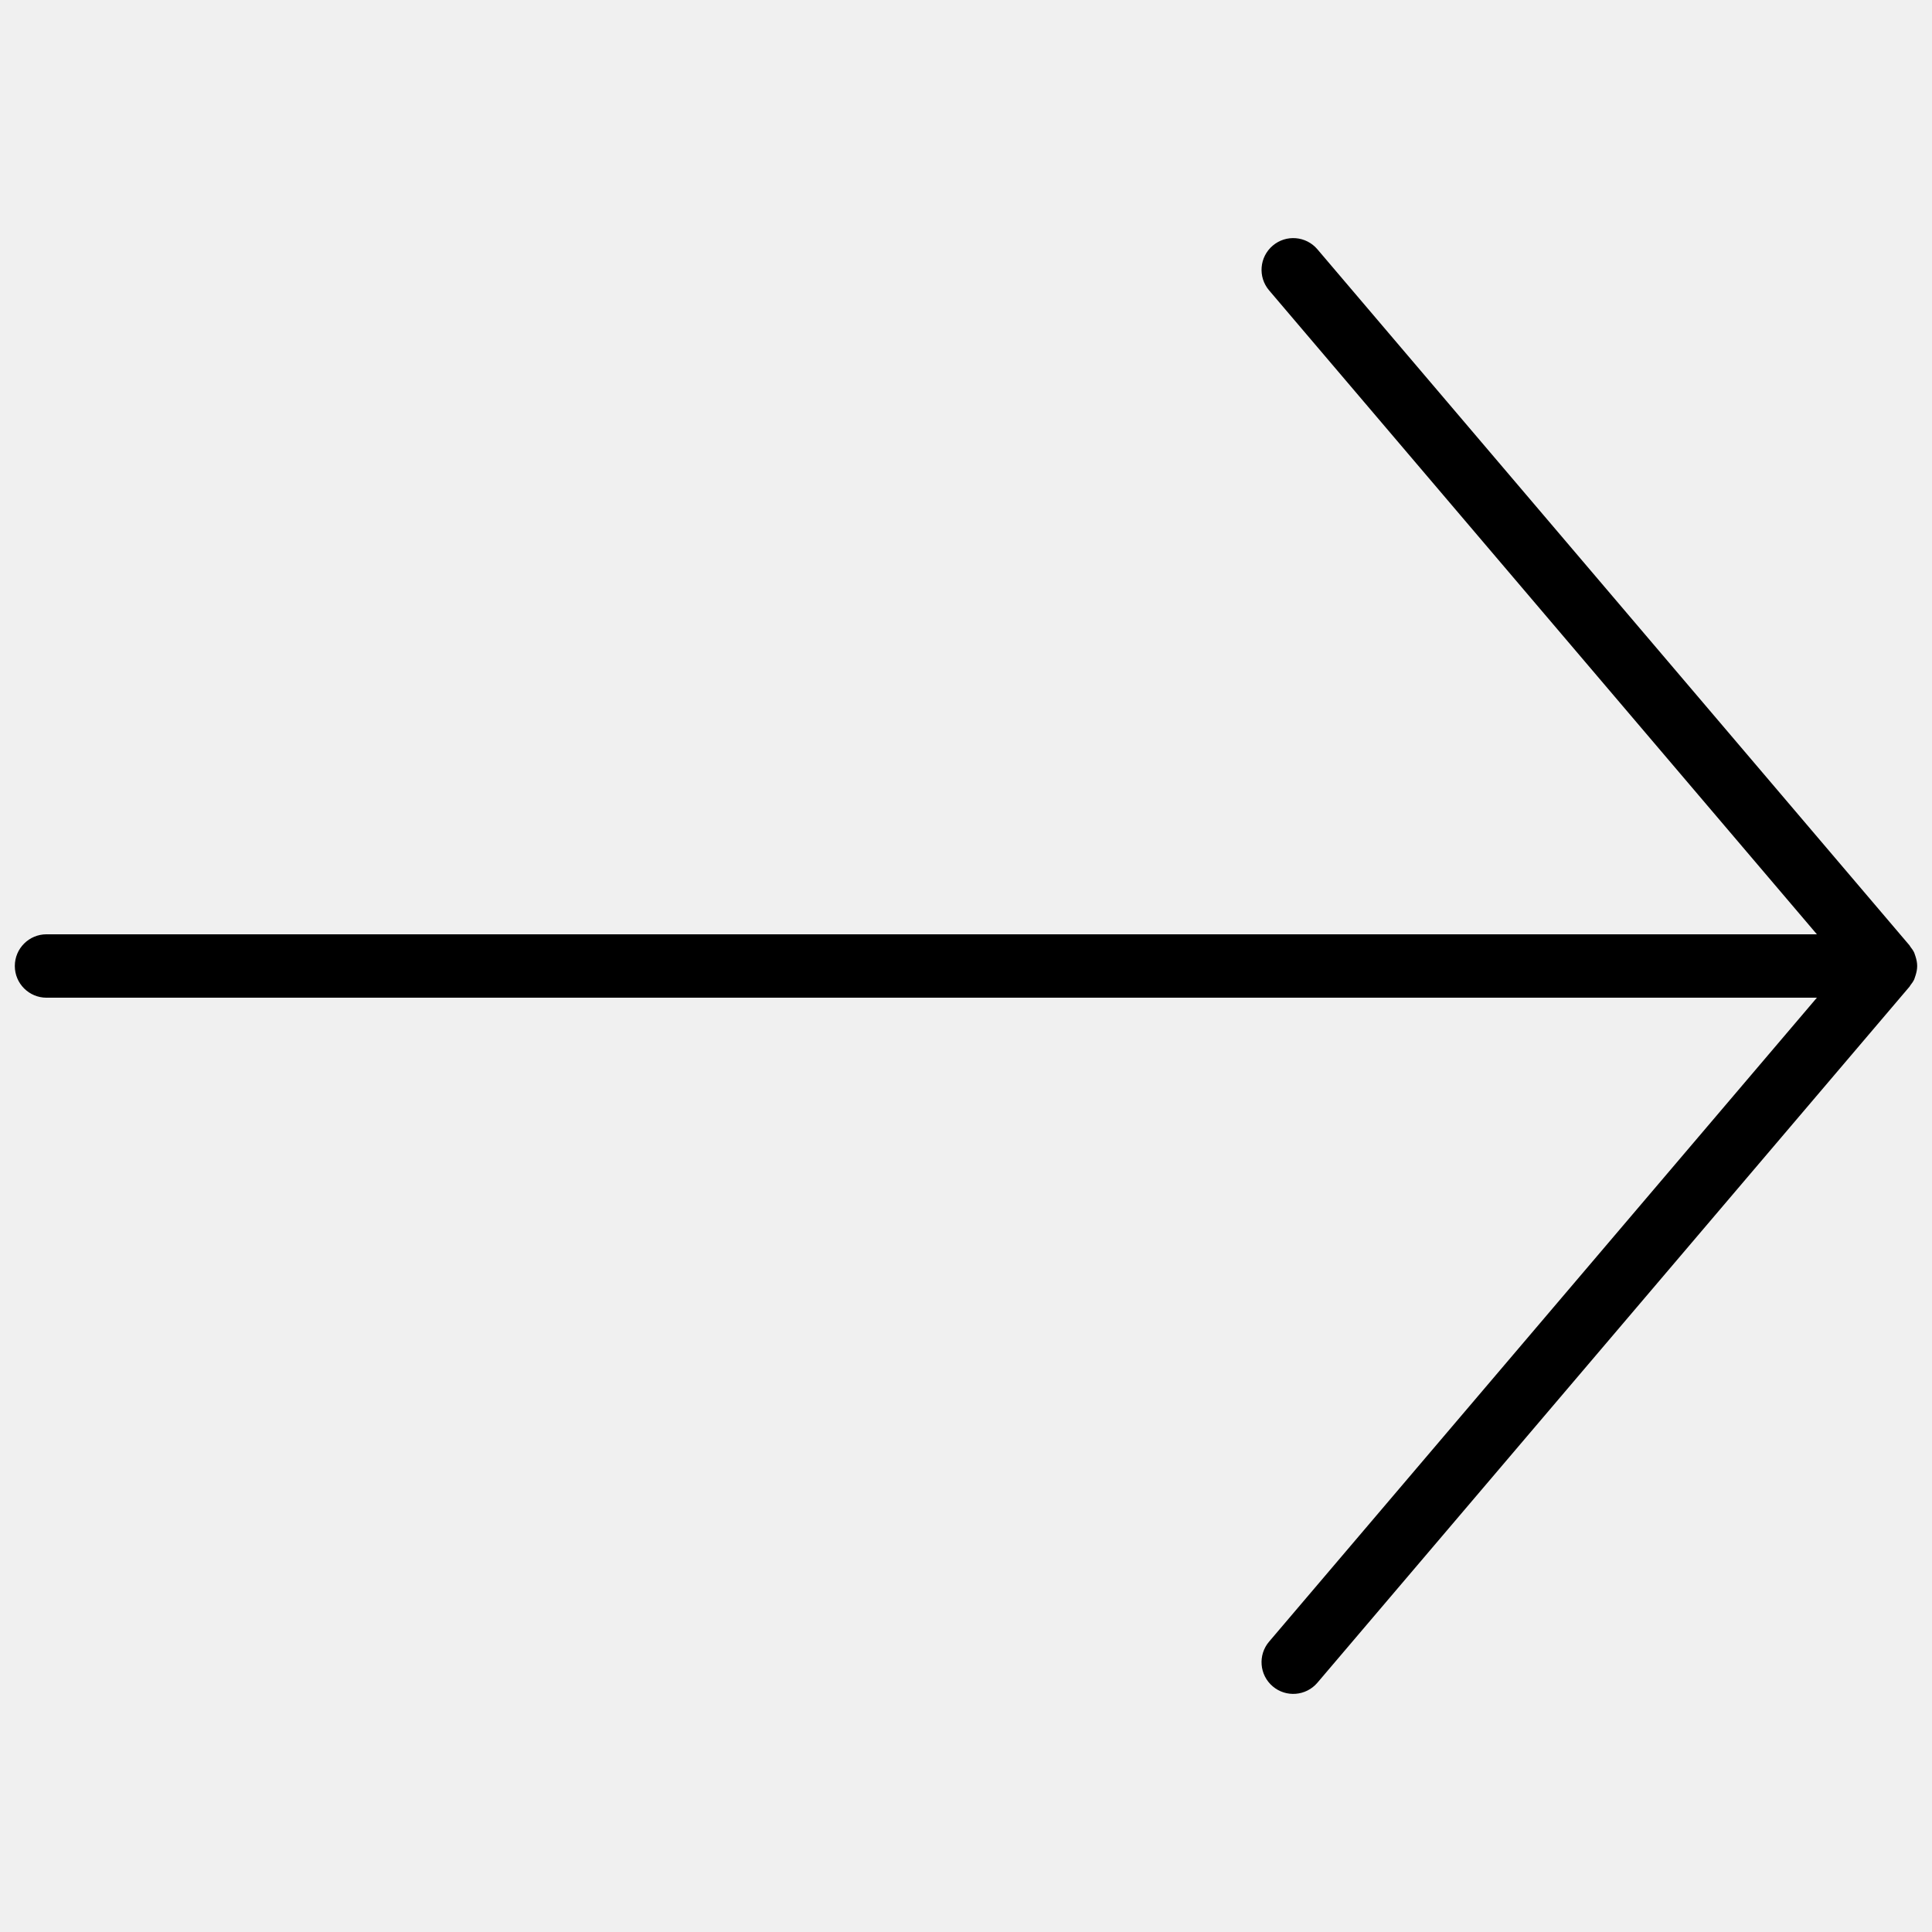
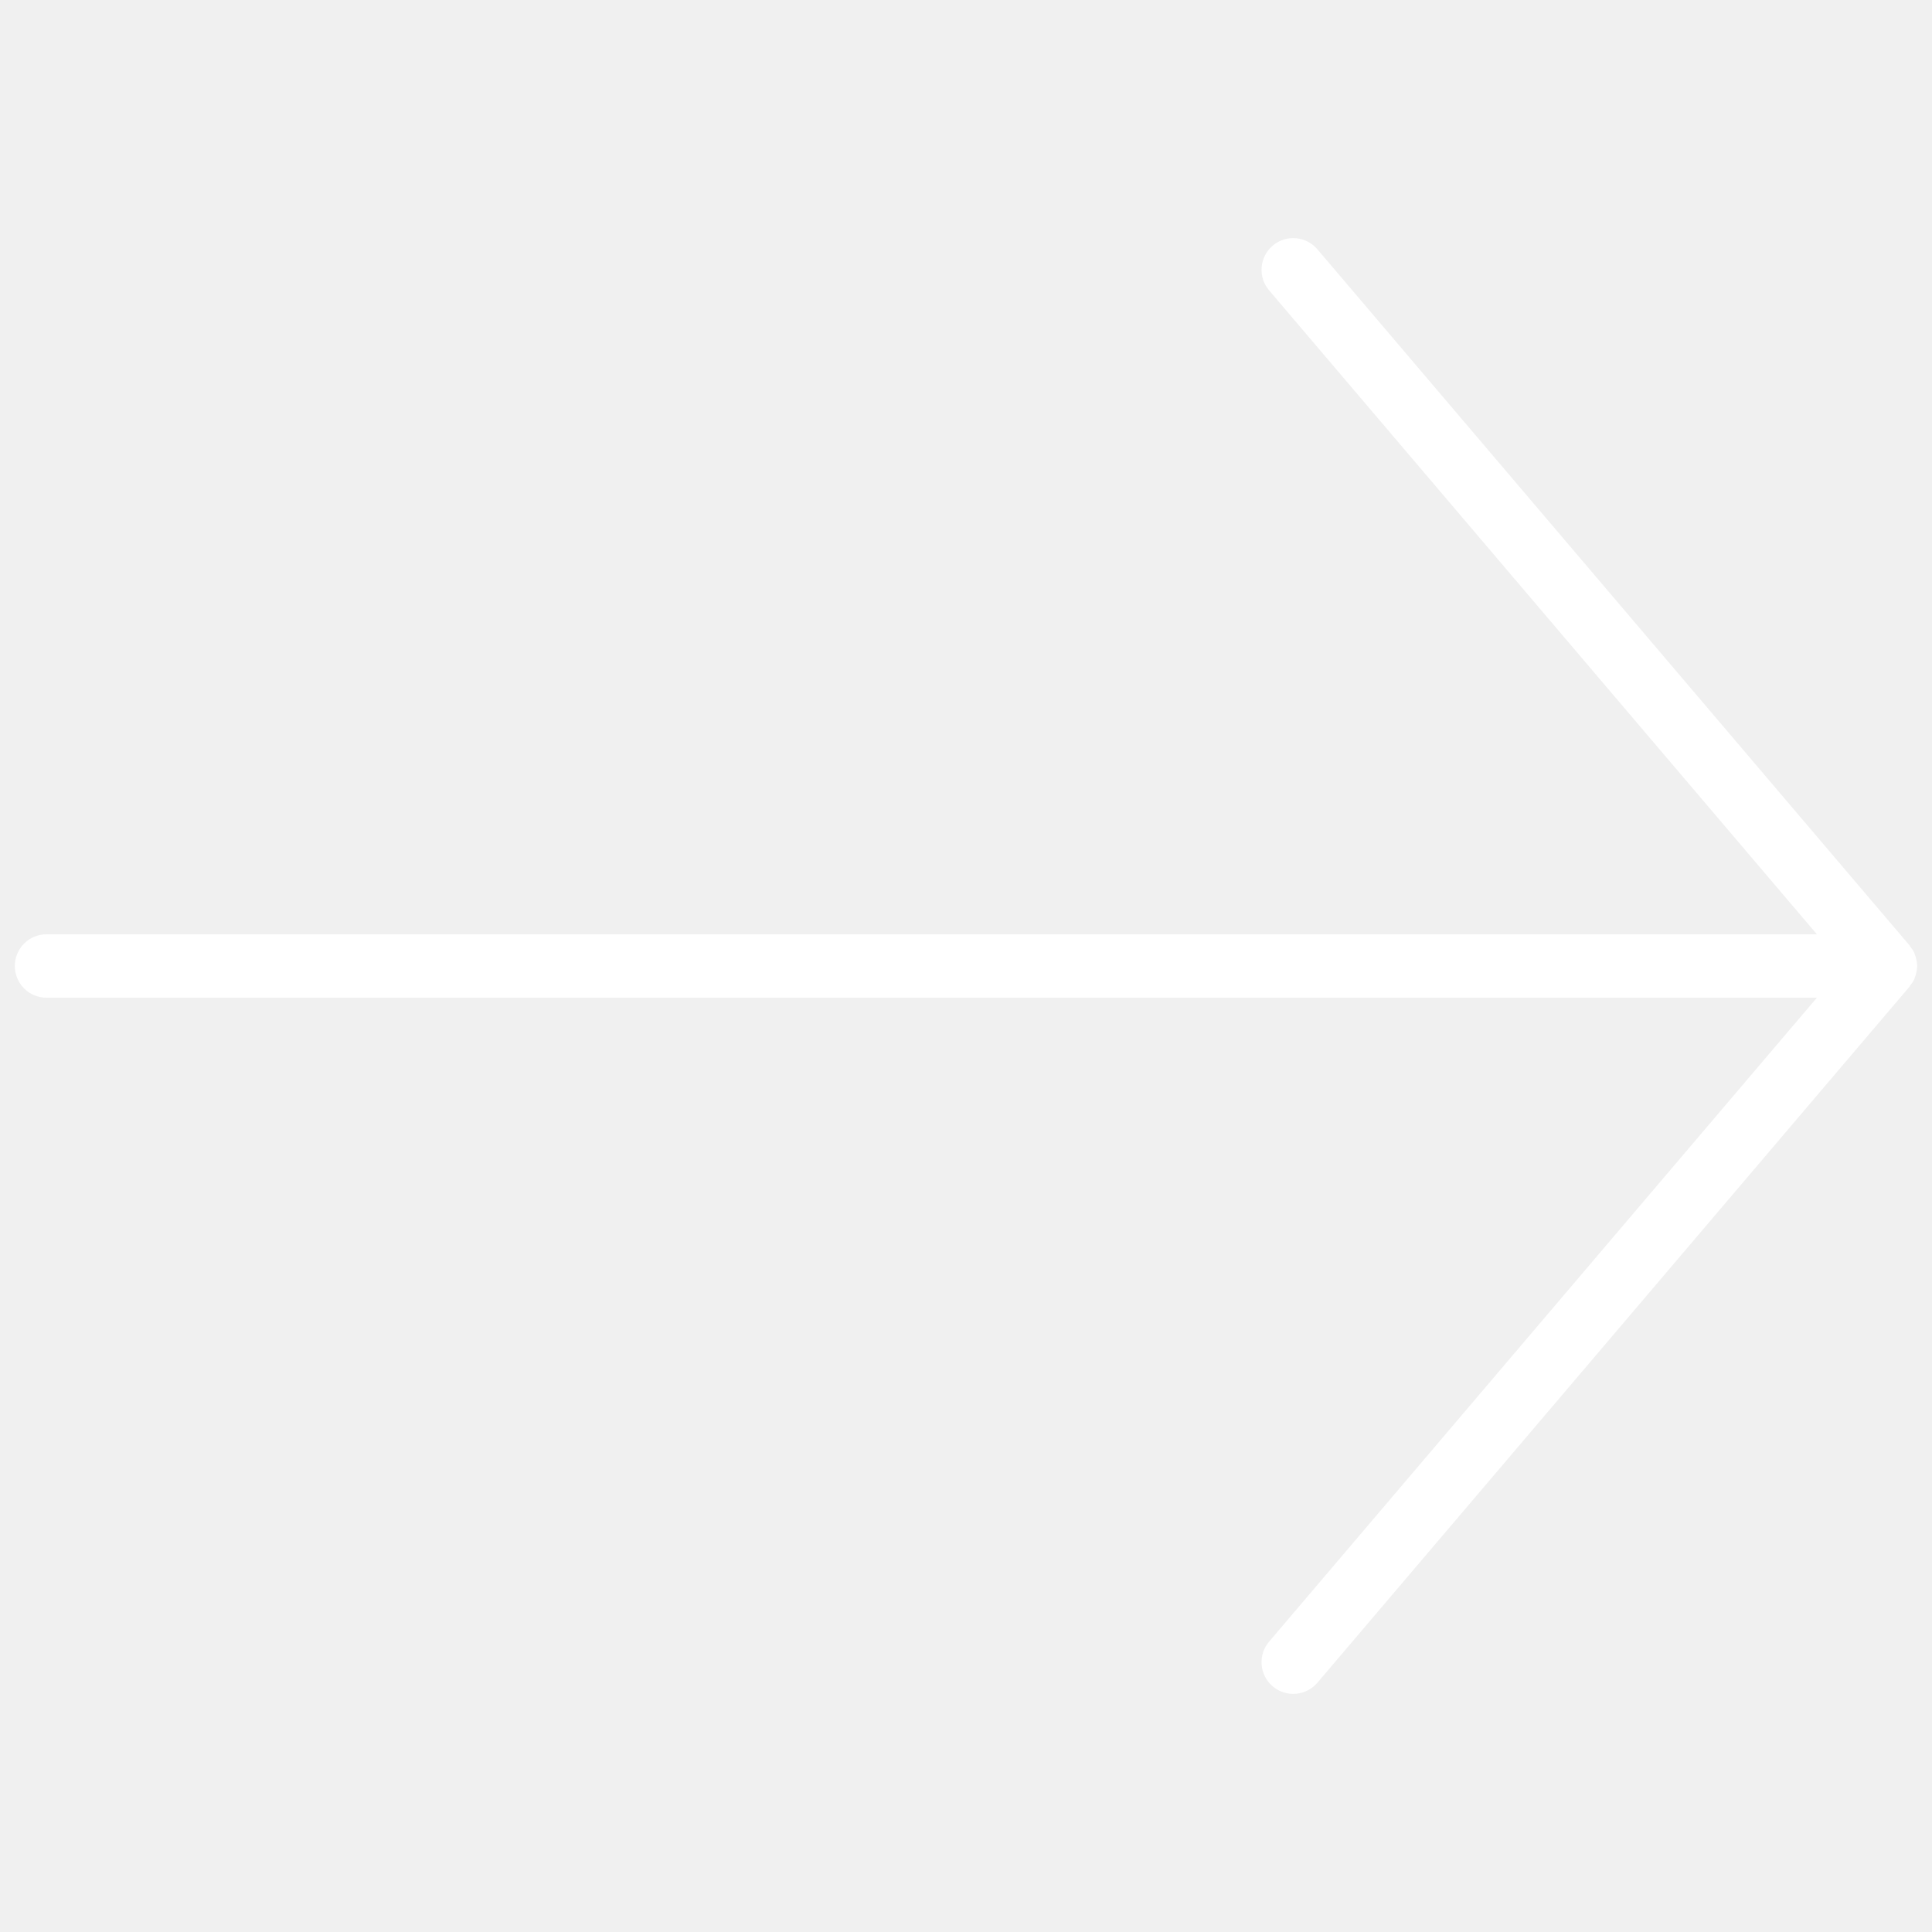
<svg xmlns="http://www.w3.org/2000/svg" version="1.1" width="256" height="256" viewBox="0 0 256 256" xml:space="preserve">
  <defs>
</defs>
  <g transform="translate(128 128) scale(0.72 0.72)" style="">
    <g style="stroke: none; stroke-width: 0; stroke-dasharray: none; stroke-linecap: butt; stroke-linejoin: miter; stroke-miterlimit: 10; fill: none; fill-rule: nonzero; opacity: 1;" transform="translate(-175.05 -175.05) scale(3.89 3.89)">
-       <path d="M 59.51 10.921 c -0.63 0.537 -0.708 1.483 -0.171 2.114 L 85.255 43.5 H 1.5 C 0.671 43.5 0 44.171 0 45 s 0.671 1.5 1.5 1.5 h 83.755 L 59.339 76.965 c -0.536 0.63 -0.461 1.577 0.171 2.114 c 0.631 0.537 1.577 0.46 2.114 -0.17 l 28.019 -32.938 c 0.014 -0.016 0.019 -0.038 0.032 -0.054 c 0.07 -0.09 0.138 -0.182 0.187 -0.288 c 0.012 -0.026 0.016 -0.053 0.026 -0.079 c 0.013 -0.032 0.022 -0.063 0.032 -0.095 C 89.968 45.306 90 45.153 90 45 c 0 0 0 0 0 0 s 0 0 0 0 c 0 -0.153 -0.032 -0.306 -0.08 -0.455 c -0.01 -0.032 -0.019 -0.063 -0.032 -0.094 c -0.01 -0.026 -0.015 -0.053 -0.027 -0.079 c -0.049 -0.106 -0.117 -0.198 -0.187 -0.288 c -0.013 -0.017 -0.018 -0.038 -0.032 -0.054 L 61.624 11.092 C 61.087 10.461 60.141 10.384 59.51 10.921 z" style="stroke: none; stroke-width: 1; stroke-dasharray: none; stroke-linecap: butt; stroke-linejoin: miter; stroke-miterlimit: 10; fill: rgb(0,0,0); fill-rule: nonzero; opacity: 1;" transform=" matrix(1 0 0 1 0 0) " stroke-linecap="round" />
+       <path d="M 59.51 10.921 c -0.63 0.537 -0.708 1.483 -0.171 2.114 L 85.255 43.5 H 1.5 C 0.671 43.5 0 44.171 0 45 s 0.671 1.5 1.5 1.5 h 83.755 L 59.339 76.965 c -0.536 0.63 -0.461 1.577 0.171 2.114 c 0.631 0.537 1.577 0.46 2.114 -0.17 l 28.019 -32.938 c 0.014 -0.016 0.019 -0.038 0.032 -0.054 c 0.07 -0.09 0.138 -0.182 0.187 -0.288 c 0.012 -0.026 0.016 -0.053 0.026 -0.079 c 0.013 -0.032 0.022 -0.063 0.032 -0.095 C 89.968 45.306 90 45.153 90 45 c 0 0 0 0 0 0 s 0 0 0 0 c 0 -0.153 -0.032 -0.306 -0.08 -0.455 c -0.01 -0.032 -0.019 -0.063 -0.032 -0.094 c -0.01 -0.026 -0.015 -0.053 -0.027 -0.079 c -0.049 -0.106 -0.117 -0.198 -0.187 -0.288 c -0.013 -0.017 -0.018 -0.038 -0.032 -0.054 L 61.624 11.092 C 61.087 10.461 60.141 10.384 59.51 10.921 z" style="stroke: none; stroke-width: 1; stroke-dasharray: none; stroke-linecap: butt; stroke-linejoin: miter; stroke-miterlimit: 10; fill: white; fill-rule: nonzero; opacity: 1;" transform=" matrix(1 0 0 1 0 0) " stroke-linecap="round" />
    </g>
  </g>
</svg>
